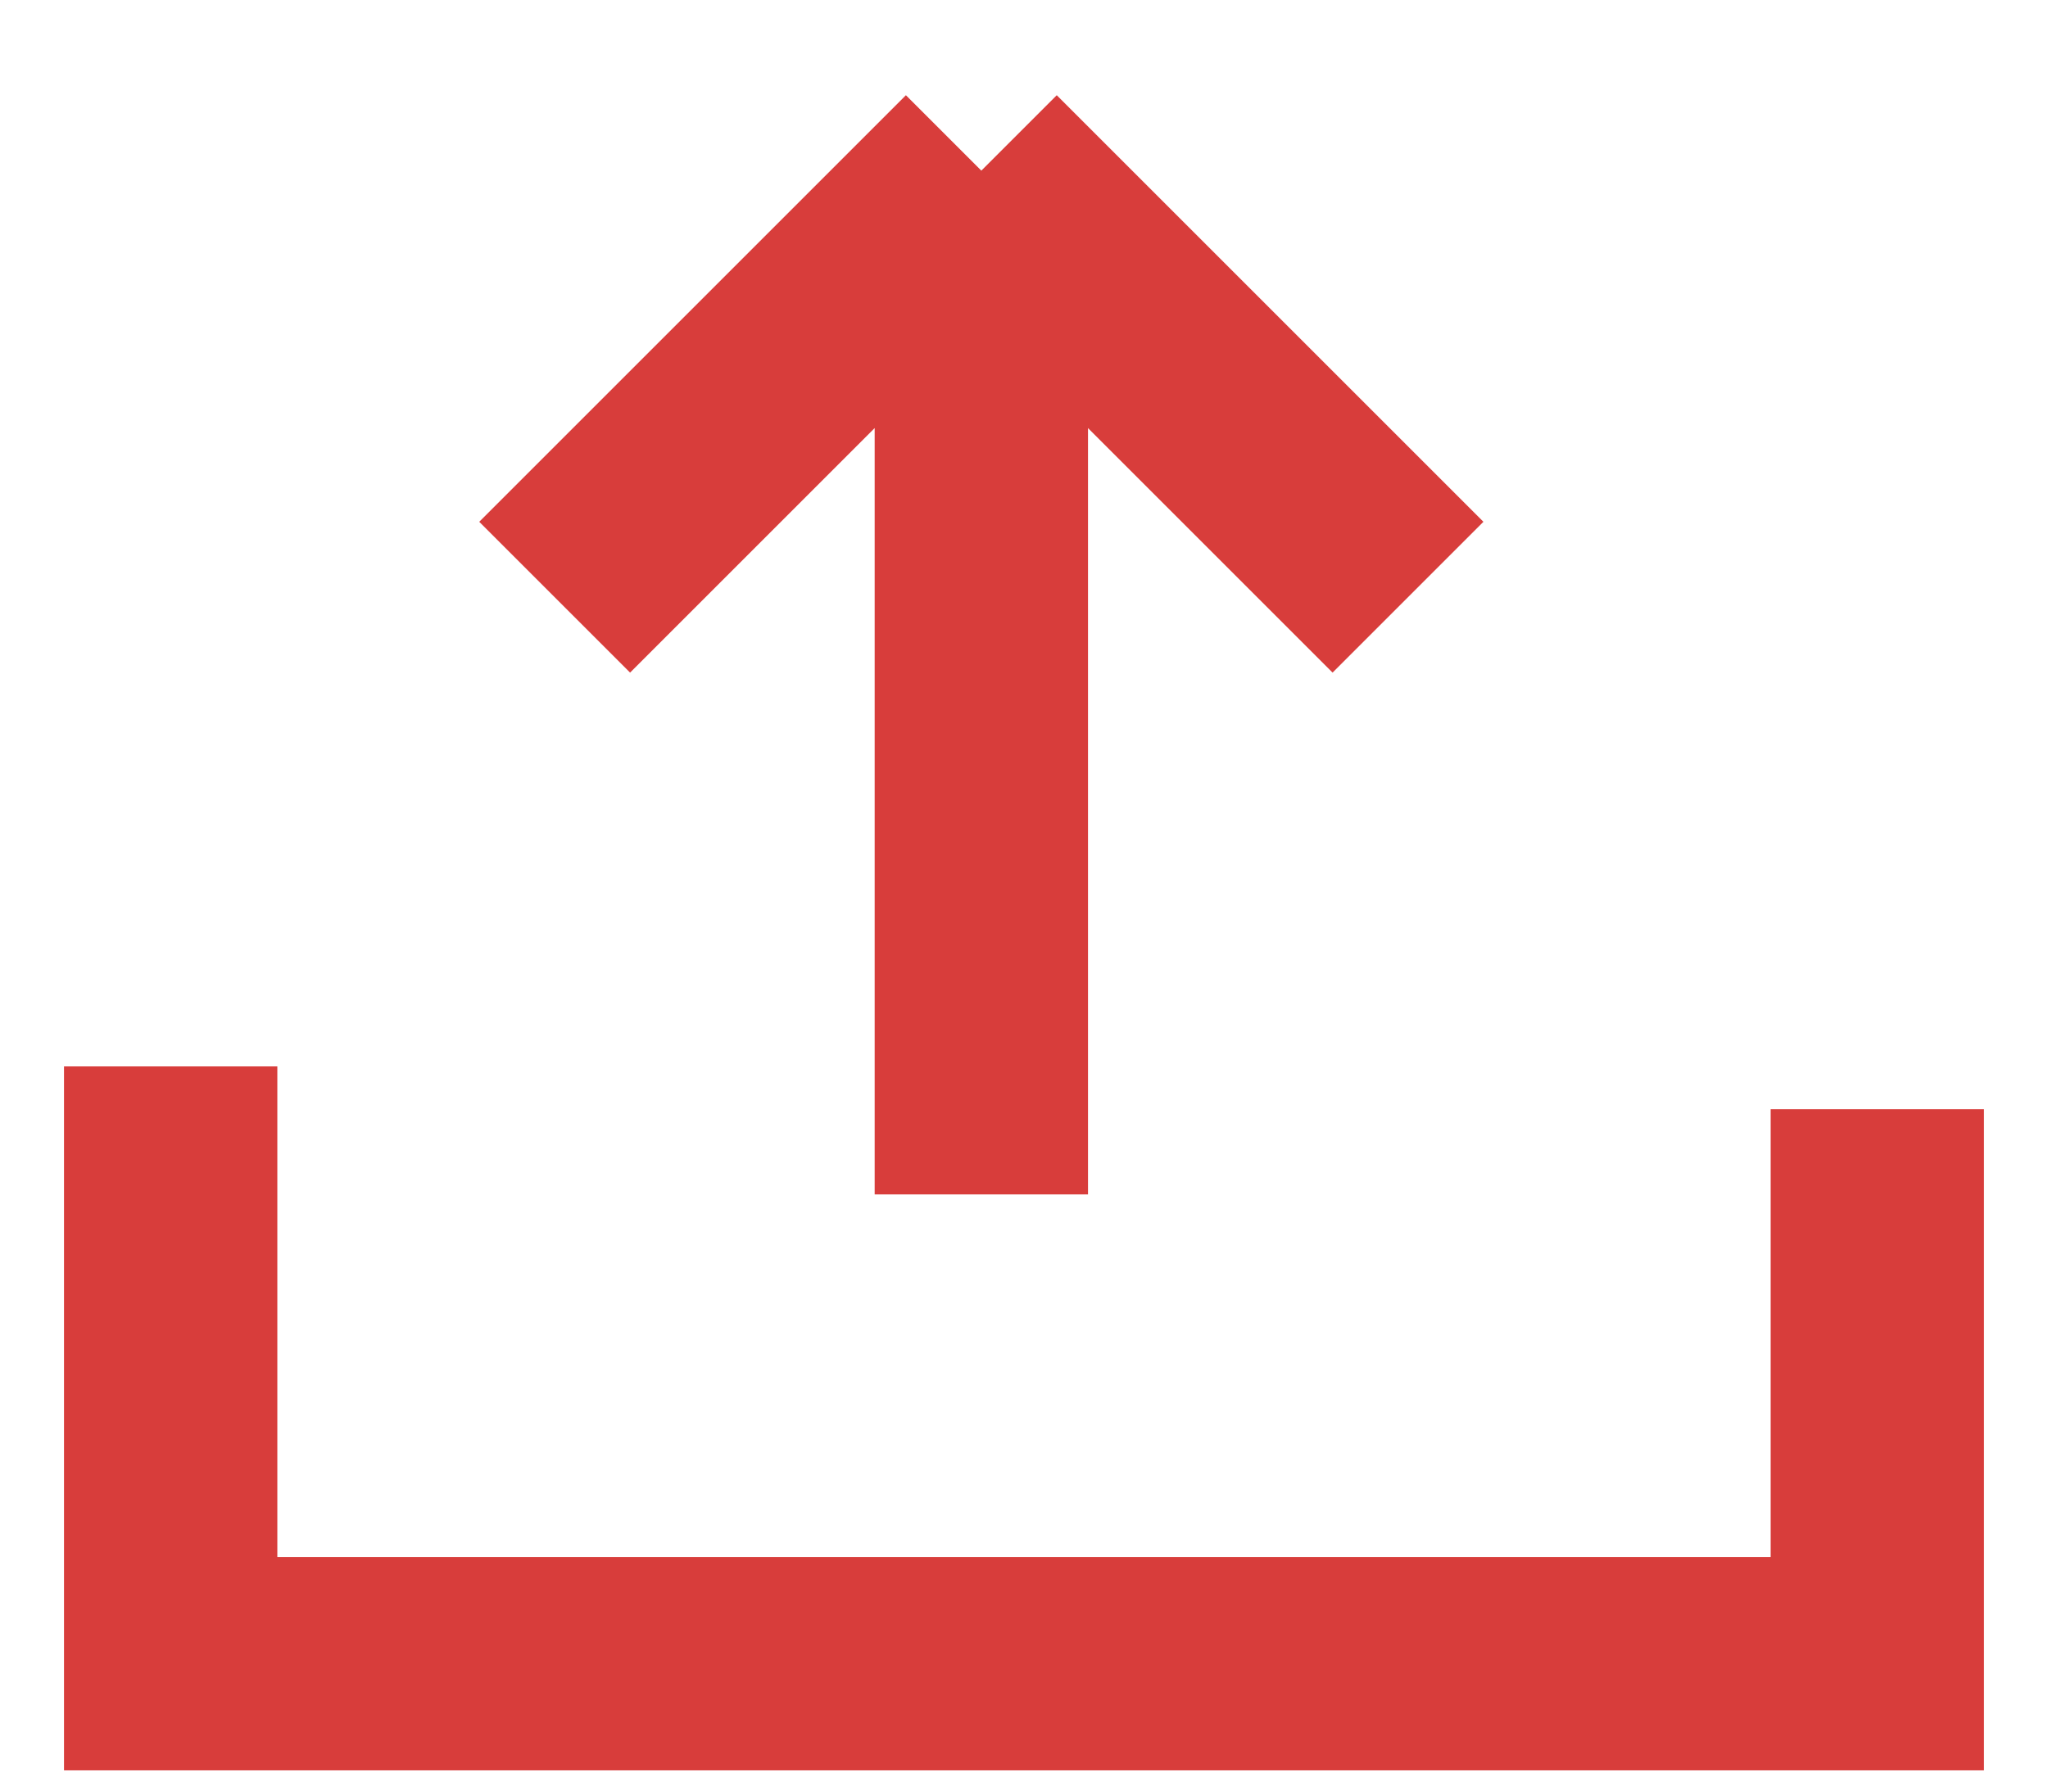
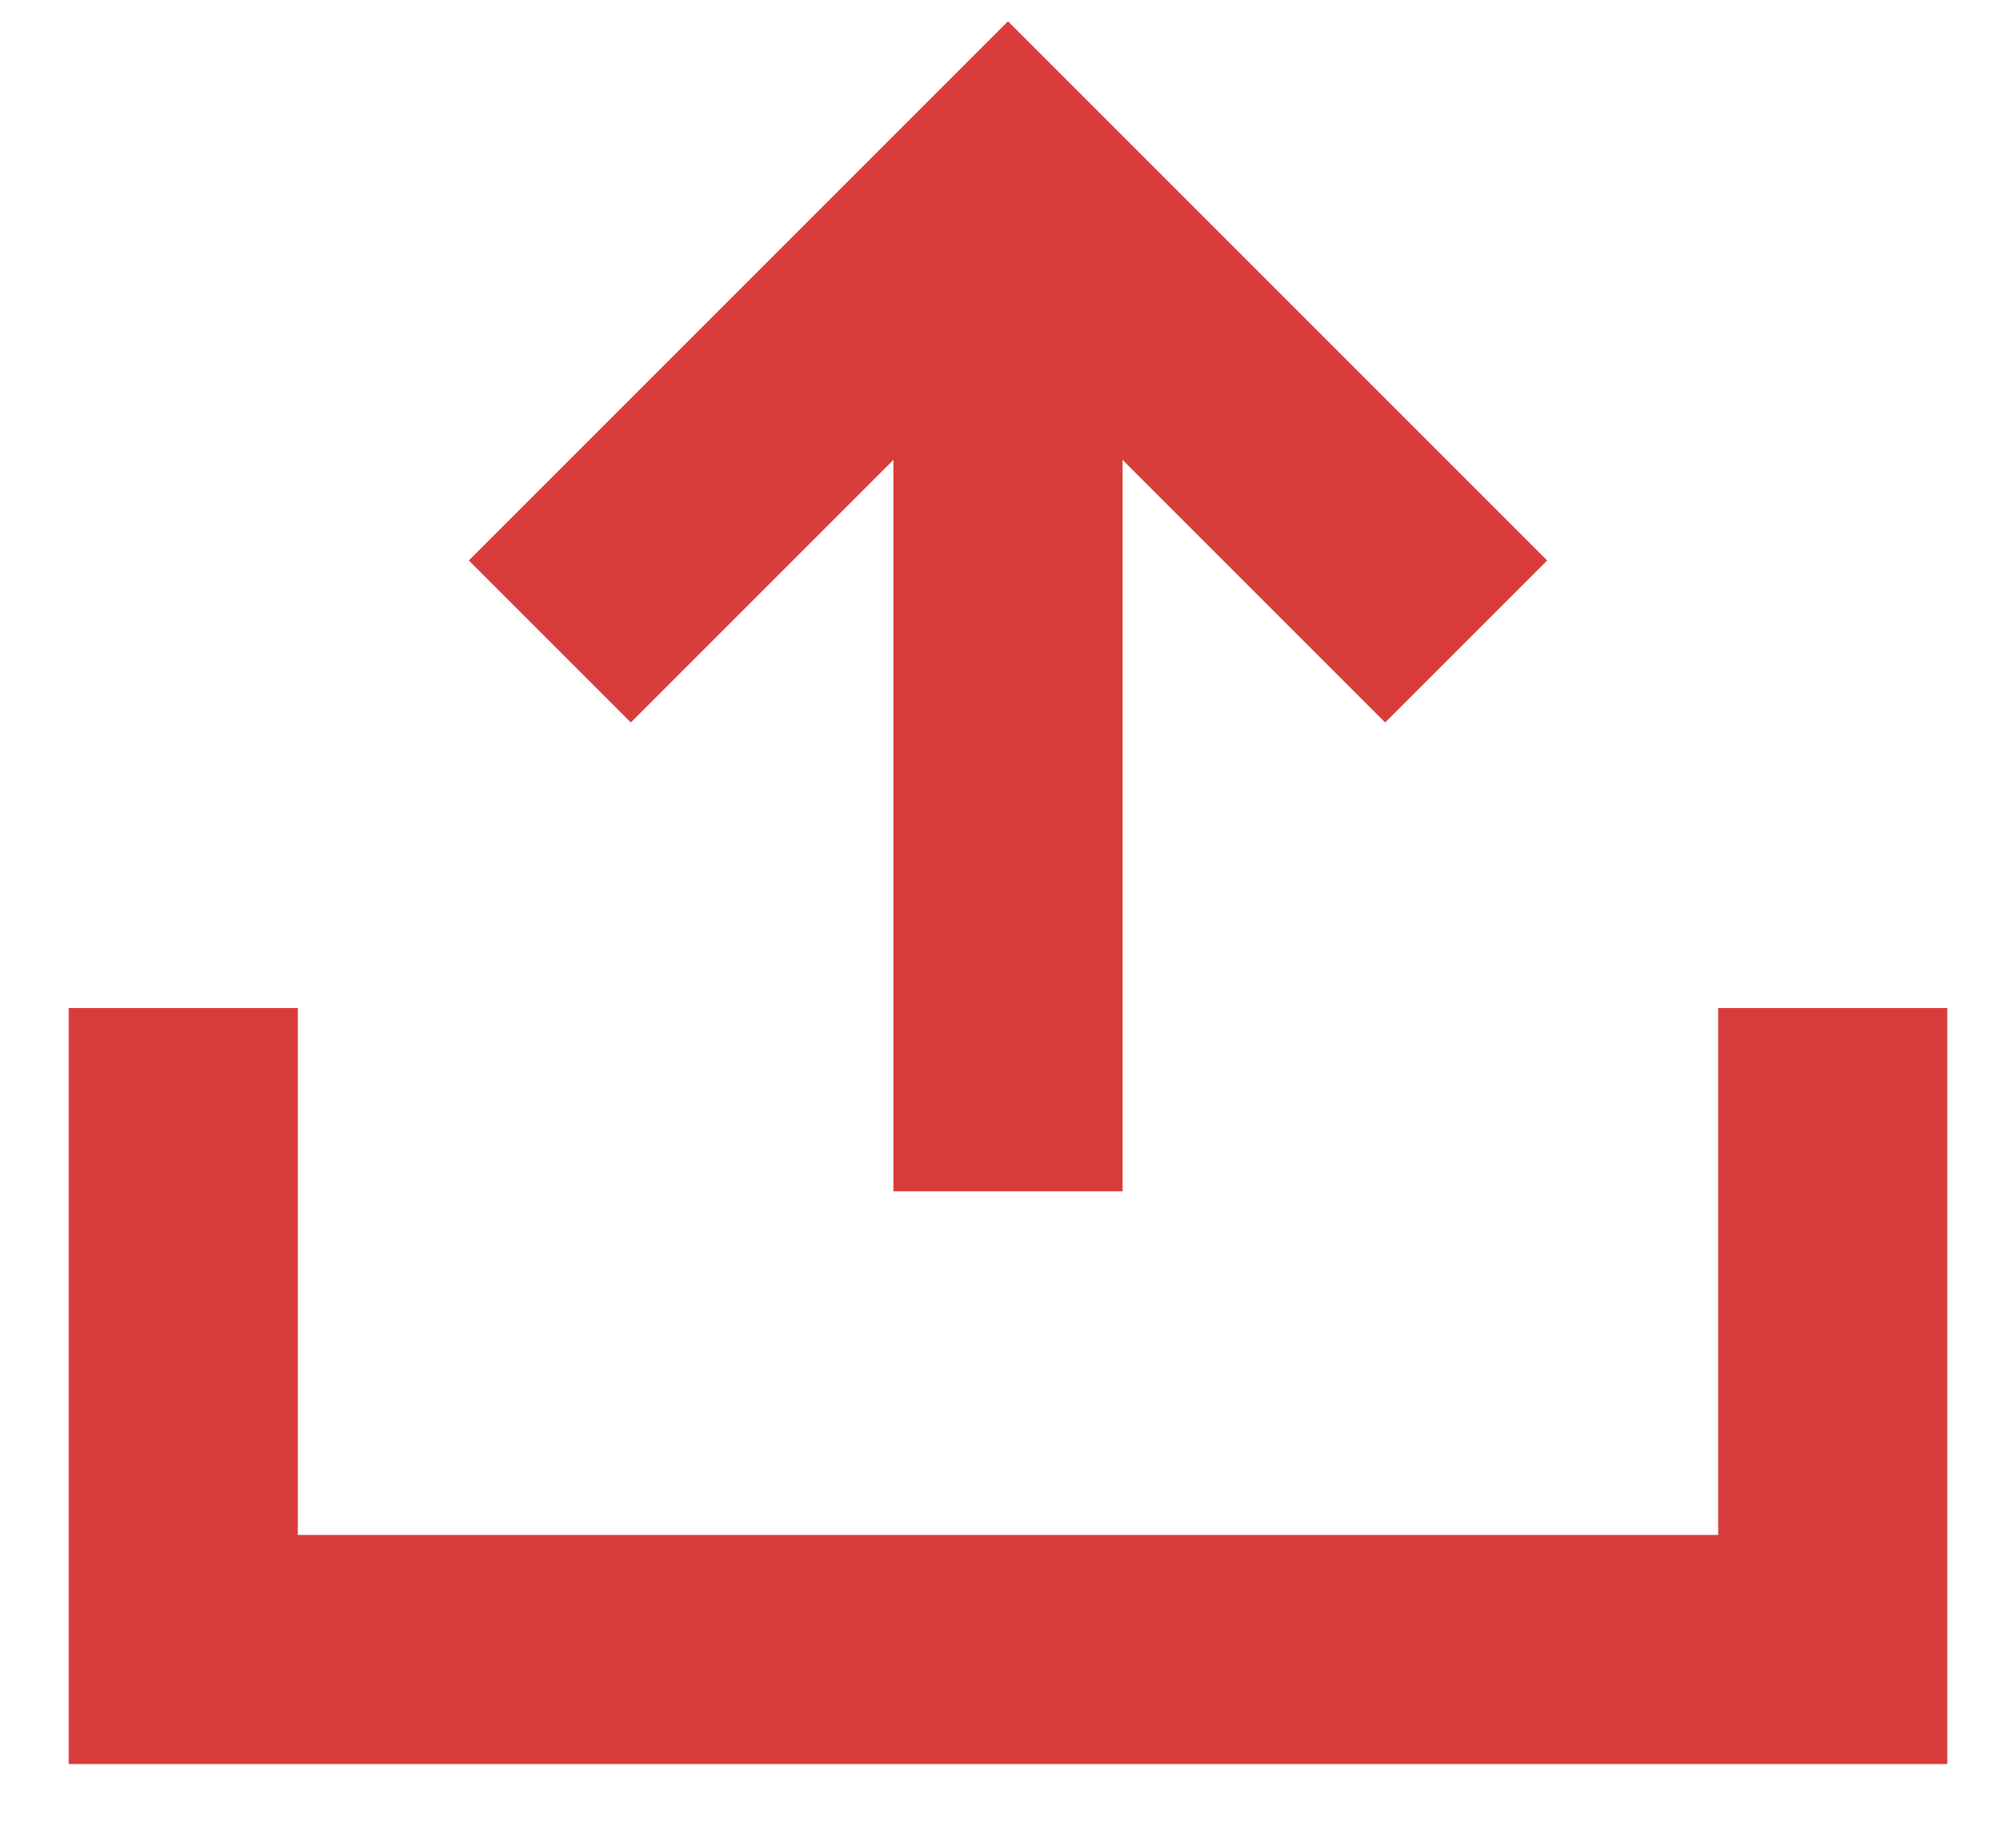
- <svg xmlns="http://www.w3.org/2000/svg" width="24" height="21" viewBox="0 0 24 21" fill="none">
-   <path d="M2 12.5V19.5H22V13M11.5 14V2M11.5 2L6.5 7M11.5 2L16.5 7" stroke="#D83D3B" stroke-width="2.5" />
+ <svg xmlns="http://www.w3.org/2000/svg" width="22" height="20" viewBox="0 0 22 20" fill="none">
+   <path d="M6 7L11 2L16 7" stroke="#D83D3B" stroke-width="2.5" />
+   <path d="M11 13V3" stroke="#D83D3B" stroke-width="2.5" />
+   <path d="M2 11V18H20V11" stroke="#D83D3B" stroke-width="2.5" />
</svg>
